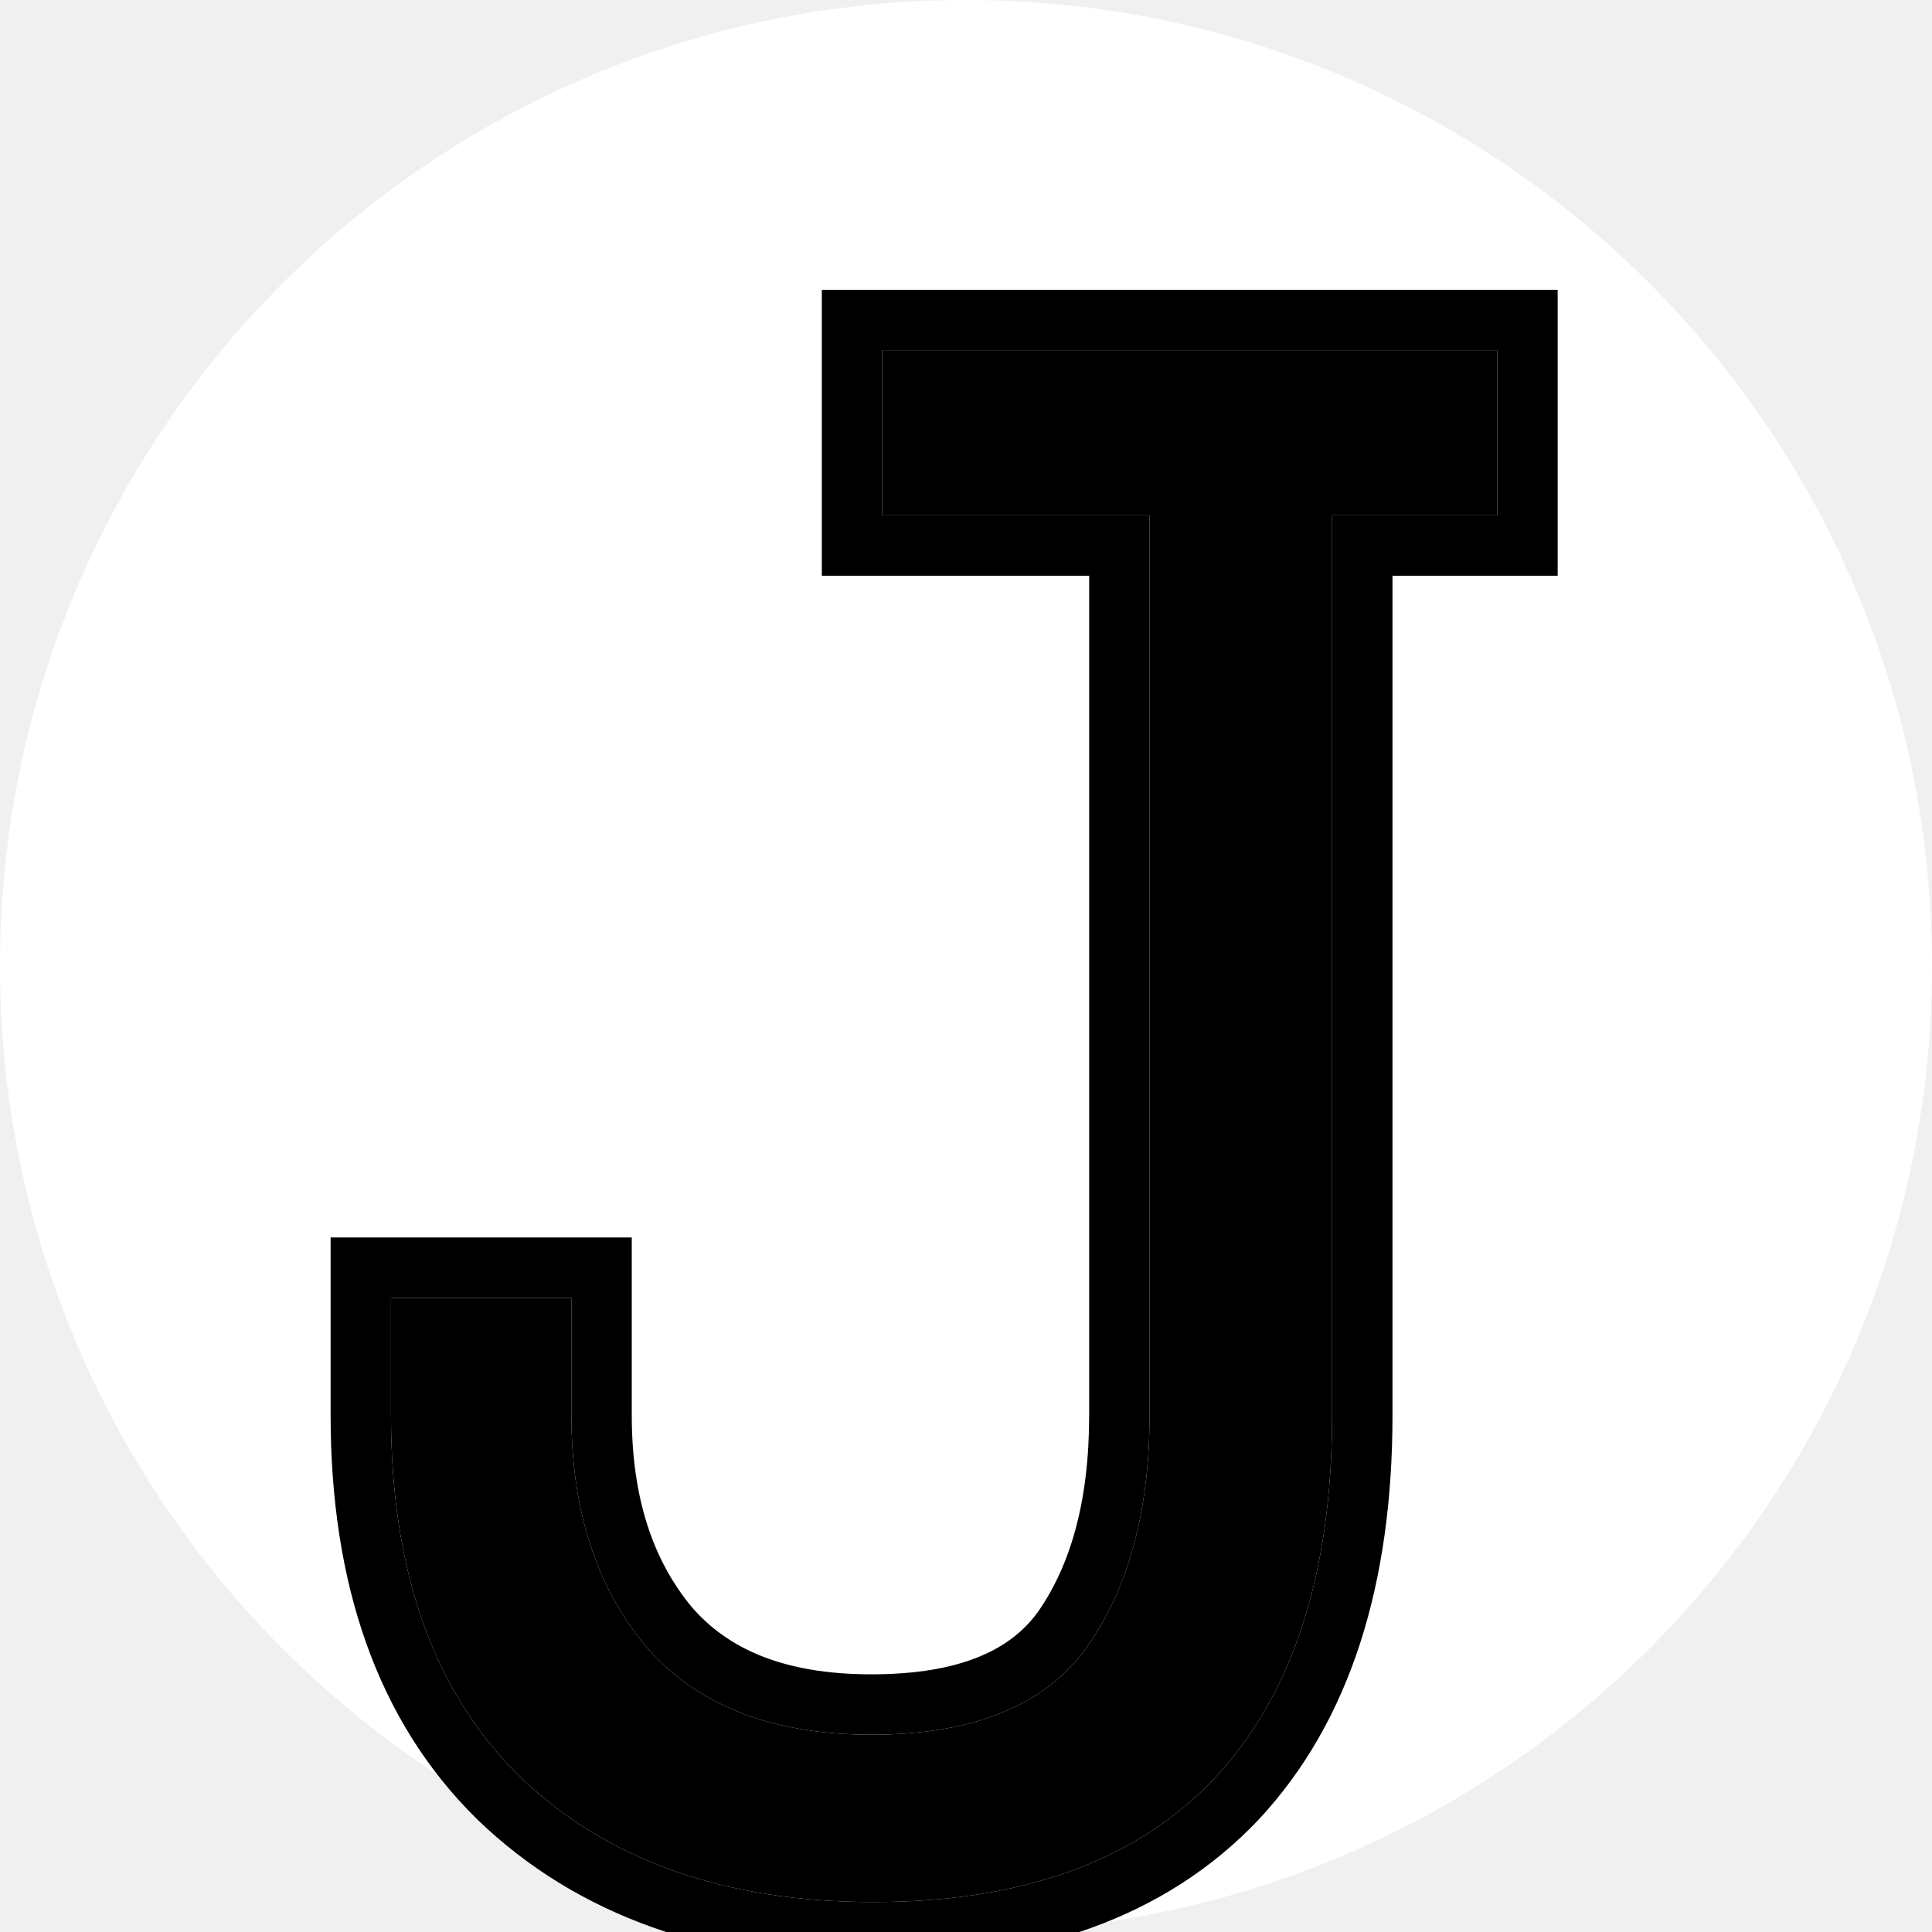
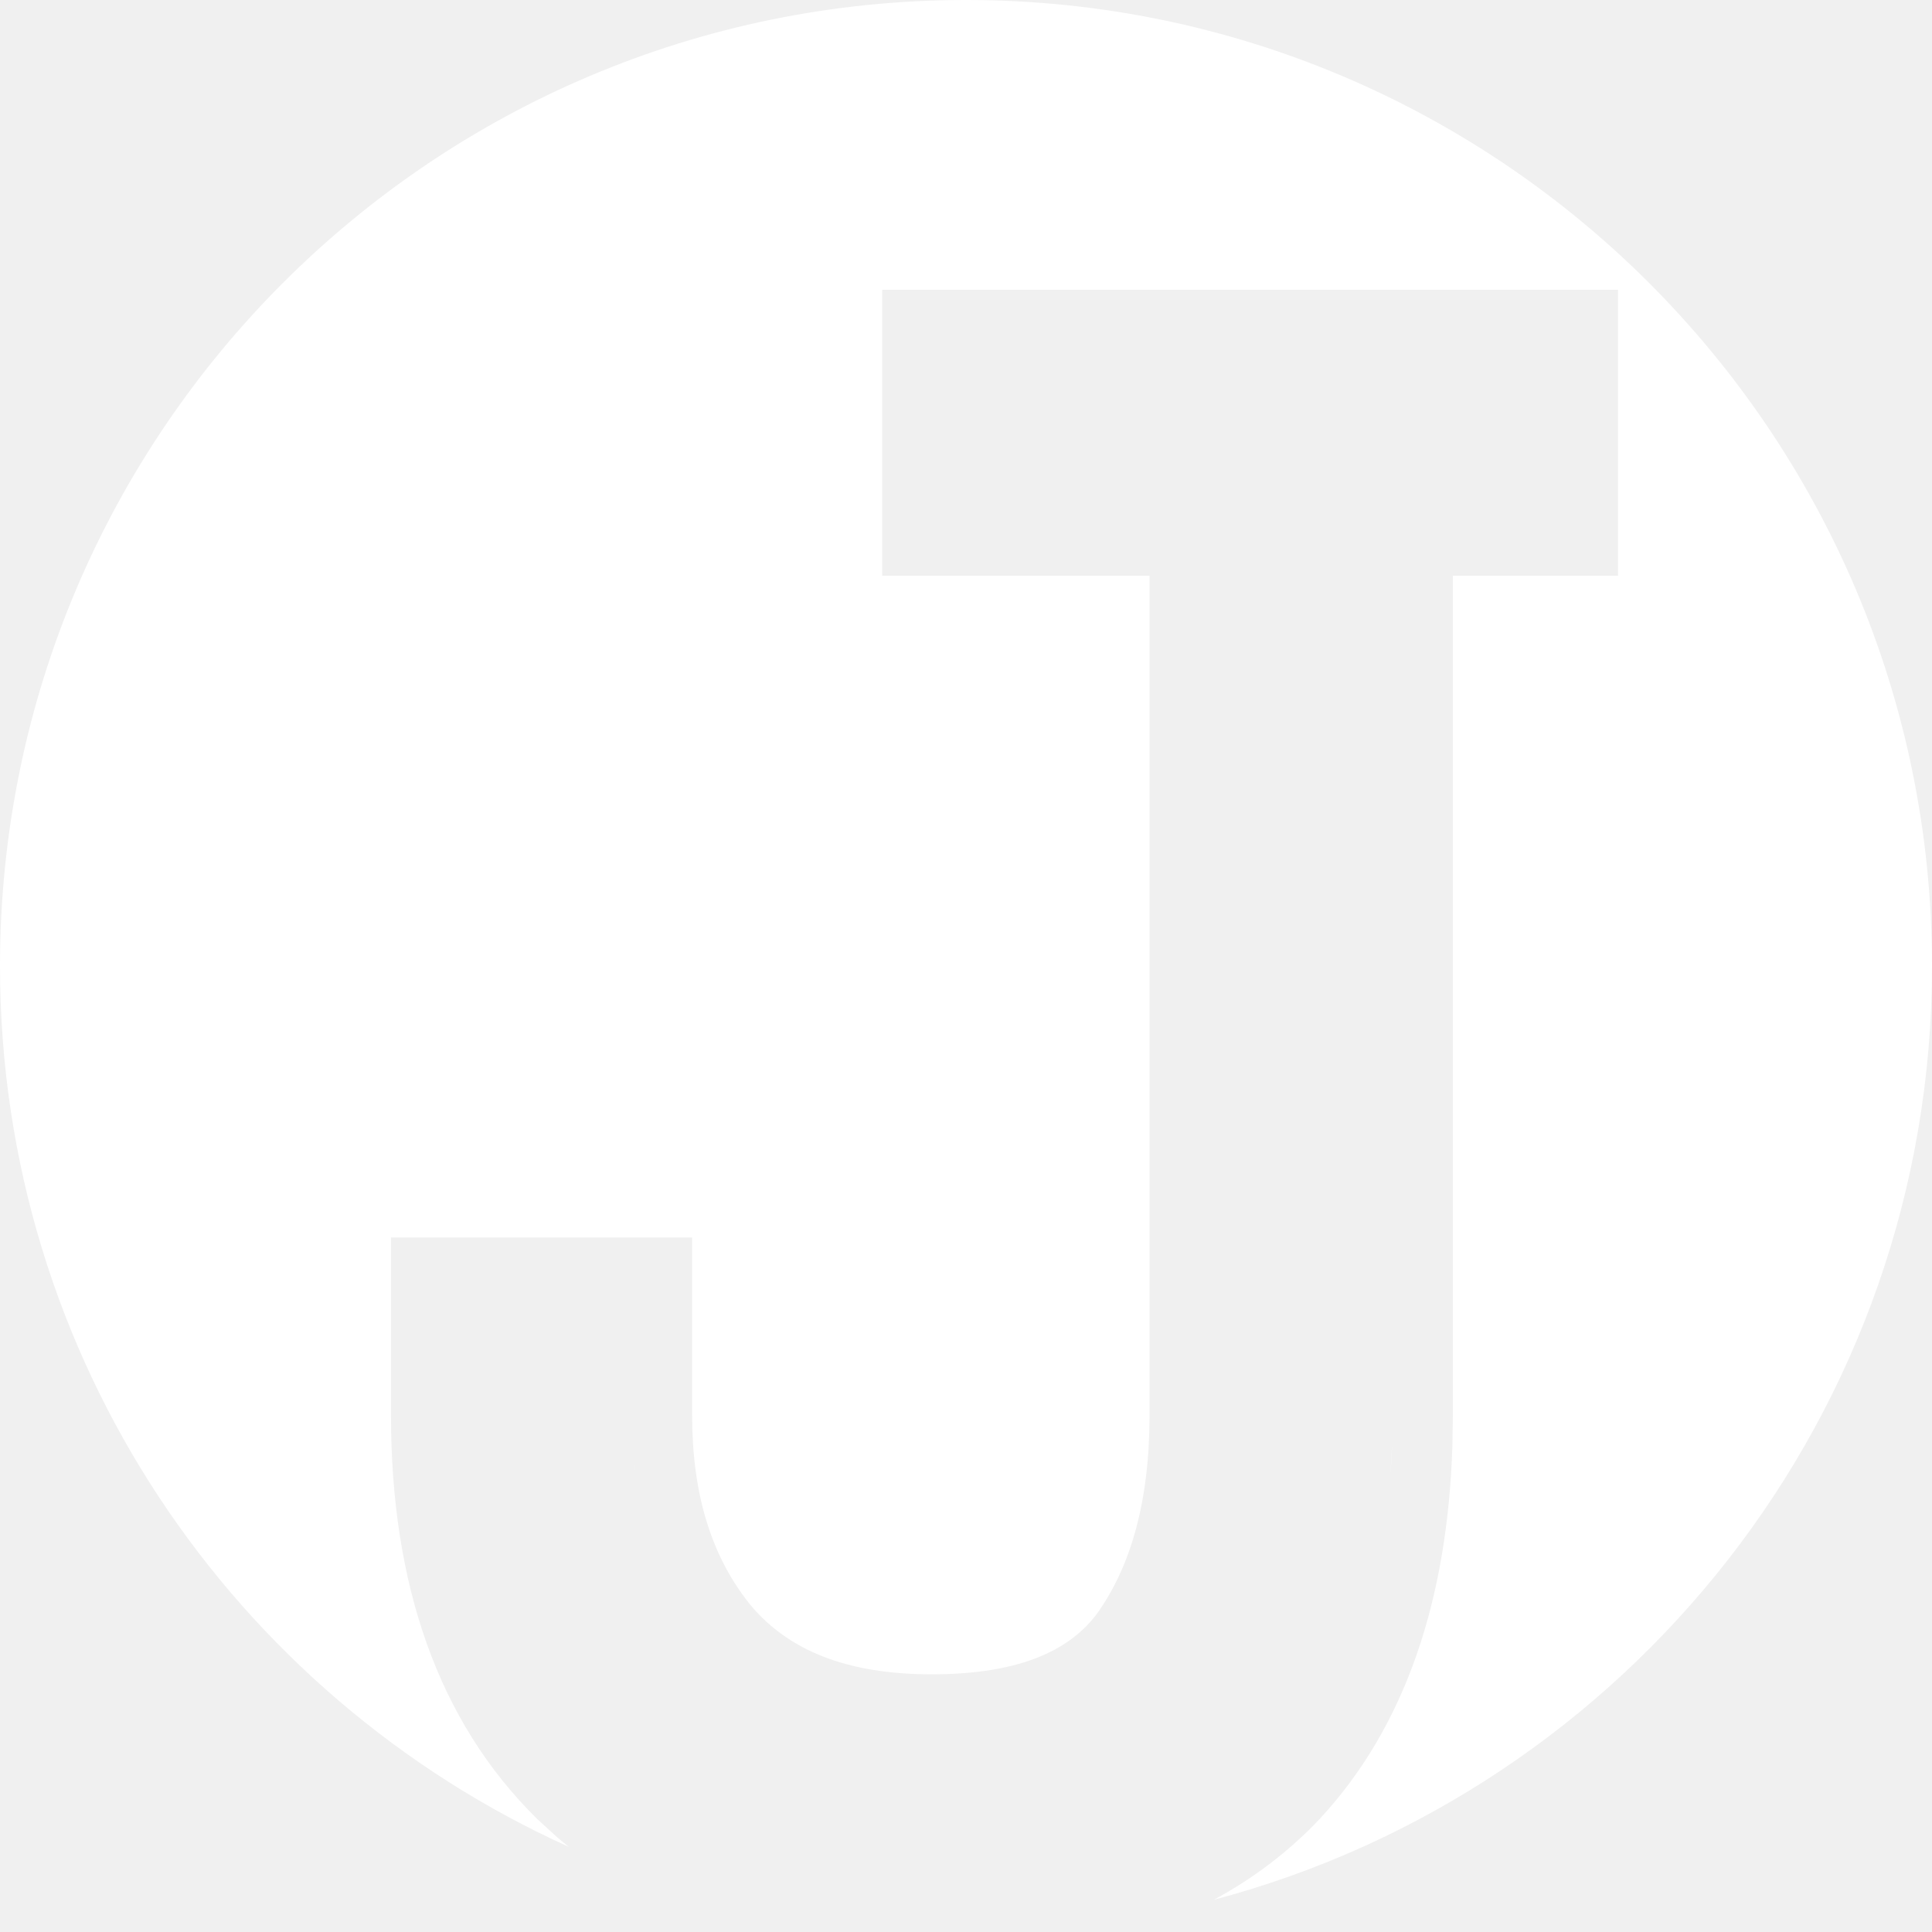
<svg xmlns="http://www.w3.org/2000/svg" width="32" height="32" viewBox="0 0 32 32" fill="none">
  <g clip-path="url(#clip0_1_2)">
-     <circle cx="16" cy="16" r="16" fill="white" />
-     <mask id="path-2-outside-1_1_2" maskUnits="userSpaceOnUse" x="5" y="4" width="21" height="29" fill="black">
-       <rect fill="white" x="5" y="4" width="21" height="29" />
-       <path d="M14.468 31.504C11.996 31.504 10.04 30.808 8.6 29.416C7.184 28.024 6.476 26.032 6.476 23.44V21.496H9.464V23.44C9.464 25 9.872 26.272 10.688 27.256C11.528 28.24 12.776 28.732 14.432 28.732C16.112 28.732 17.3 28.252 17.996 27.292C18.692 26.308 19.04 25.024 19.04 23.44V8.536H14.612V5.8H24.8V8.536H22.064V23.44C22.064 26.056 21.416 28.06 20.12 29.452C18.824 30.82 16.94 31.504 14.468 31.504Z" />
-     </mask>
-     <path d="M14.468 31.504C11.996 31.504 10.04 30.808 8.6 29.416C7.184 28.024 6.476 26.032 6.476 23.44V21.496H9.464V23.44C9.464 25 9.872 26.272 10.688 27.256C11.528 28.24 12.776 28.732 14.432 28.732C16.112 28.732 17.3 28.252 17.996 27.292C18.692 26.308 19.04 25.024 19.04 23.44V8.536H14.612V5.8H24.8V8.536H22.064V23.44C22.064 26.056 21.416 28.06 20.12 29.452C18.824 30.82 16.94 31.504 14.468 31.504Z" fill="black" />
-     <path d="M8.6 29.416L7.899 30.129L7.905 30.135L8.6 29.416ZM6.476 21.496V20.496H5.476V21.496H6.476ZM9.464 21.496H10.464V20.496H9.464V21.496ZM10.688 27.256L9.918 27.894L9.923 27.9L9.927 27.905L10.688 27.256ZM17.996 27.292L18.806 27.879L18.812 27.869L17.996 27.292ZM19.04 8.536H20.04V7.536H19.04V8.536ZM14.612 8.536H13.612V9.536H14.612V8.536ZM14.612 5.8V4.8H13.612V5.8H14.612ZM24.8 5.8H25.8V4.8H24.8V5.8ZM24.8 8.536V9.536H25.8V8.536H24.8ZM22.064 8.536V7.536H21.064V8.536H22.064ZM20.12 29.452L20.846 30.14L20.852 30.133L20.12 29.452ZM14.468 31.504V30.504C12.191 30.504 10.507 29.869 9.295 28.697L8.6 29.416L7.905 30.135C9.573 31.747 11.801 32.504 14.468 32.504V31.504ZM8.6 29.416L9.301 28.703C8.13 27.551 7.476 25.849 7.476 23.44H6.476H5.476C5.476 26.215 6.238 28.497 7.899 30.129L8.6 29.416ZM6.476 23.44H7.476V21.496H6.476H5.476V23.44H6.476ZM6.476 21.496V22.496H9.464V21.496V20.496H6.476V21.496ZM9.464 21.496H8.464V23.44H9.464H10.464V21.496H9.464ZM9.464 23.44H8.464C8.464 25.18 8.923 26.694 9.918 27.894L10.688 27.256L11.458 26.618C10.821 25.85 10.464 24.82 10.464 23.44H9.464ZM10.688 27.256L9.927 27.905C11.008 29.171 12.572 29.732 14.432 29.732V28.732V27.732C12.98 27.732 12.048 27.309 11.449 26.607L10.688 27.256ZM14.432 28.732V29.732C16.29 29.732 17.851 29.195 18.806 27.879L17.996 27.292L17.186 26.705C16.749 27.308 15.934 27.732 14.432 27.732V28.732ZM17.996 27.292L18.812 27.869C19.66 26.671 20.04 25.166 20.04 23.44H19.04H18.04C18.04 24.882 17.724 25.945 17.18 26.715L17.996 27.292ZM19.04 23.44H20.04V8.536H19.04H18.04V23.44H19.04ZM19.04 8.536V7.536H14.612V8.536V9.536H19.04V8.536ZM14.612 8.536H15.612V5.8H14.612H13.612V8.536H14.612ZM14.612 5.8V6.8H24.8V5.8V4.8H14.612V5.8ZM24.8 5.8H23.8V8.536H24.8H25.8V5.8H24.8ZM24.8 8.536V7.536H22.064V8.536V9.536H24.8V8.536ZM22.064 8.536H21.064V23.44H22.064H23.064V8.536H22.064ZM22.064 23.44H21.064C21.064 25.899 20.456 27.624 19.388 28.771L20.12 29.452L20.852 30.133C22.376 28.496 23.064 26.213 23.064 23.44H22.064ZM20.12 29.452L19.394 28.764C18.341 29.876 16.755 30.504 14.468 30.504V31.504V32.504C17.125 32.504 19.307 31.764 20.846 30.14L20.12 29.452Z" fill="black" mask="url(#path-2-outside-1_1_2)" />
+     <path d="M16 0C24.837 0 32 7.163 32 16C32 23.417 26.953 29.653 20.106 31.466C20.752 31.116 21.335 30.678 21.846 30.14L21.852 30.134C23.28 28.599 23.974 26.496 24.056 23.954L24.064 23.44V9.536H26.8V4.8H14.612V9.536H19.04V23.44C19.04 24.876 18.726 25.937 18.186 26.705C17.749 27.309 16.934 27.732 15.432 27.732C13.988 27.732 13.058 27.313 12.458 26.617C11.861 25.898 11.509 24.948 11.468 23.694L11.464 23.44V20.496H6.476V23.44C6.476 26.215 7.239 28.497 8.899 30.129L8.905 30.135L9.225 30.428C9.289 30.484 9.356 30.536 9.422 30.59C3.866 28.081 0 22.492 0 16C0 7.163 7.163 0 16 0ZM21.564 28.914C21.516 28.98 21.465 29.044 21.414 29.107C21.465 29.044 21.516 28.98 21.564 28.914ZM9.257 29.048C9.207 28.99 9.156 28.933 9.108 28.873C9.156 28.933 9.207 28.99 9.257 29.048ZM21.773 28.615C21.727 28.685 21.679 28.753 21.631 28.821C21.679 28.753 21.727 28.685 21.773 28.615ZM9.001 28.732C8.967 28.688 8.933 28.644 8.9 28.599C8.933 28.644 8.967 28.688 9.001 28.732ZM21.95 28.325C21.915 28.387 21.877 28.447 21.84 28.507C21.877 28.447 21.915 28.387 21.95 28.325ZM8.802 28.456C8.765 28.402 8.728 28.348 8.693 28.293C8.728 28.348 8.765 28.402 8.802 28.456ZM22.123 28.009C22.088 28.077 22.051 28.144 22.015 28.21C22.051 28.144 22.088 28.077 22.123 28.009ZM8.618 28.17C8.578 28.104 8.538 28.038 8.5 27.97C8.538 28.038 8.578 28.104 8.618 28.17ZM22.278 27.683C22.248 27.749 22.217 27.815 22.186 27.88C22.217 27.815 22.248 27.749 22.278 27.683ZM8.427 27.833C8.396 27.775 8.365 27.716 8.336 27.656C8.365 27.716 8.396 27.775 8.427 27.833ZM22.418 27.348C22.393 27.413 22.367 27.477 22.34 27.54C22.367 27.477 22.393 27.413 22.418 27.348ZM8.267 27.51C8.233 27.438 8.201 27.366 8.17 27.292C8.201 27.366 8.233 27.438 8.267 27.51ZM22.547 26.992C22.525 27.057 22.503 27.121 22.48 27.185C22.503 27.121 22.525 27.057 22.547 26.992ZM8.121 27.175C8.092 27.104 8.065 27.032 8.038 26.959C8.065 27.032 8.092 27.104 8.121 27.175ZM22.656 26.64C22.639 26.699 22.623 26.758 22.605 26.816C22.623 26.758 22.639 26.699 22.656 26.64ZM7.977 26.786C7.95 26.709 7.925 26.63 7.9 26.551C7.925 26.63 7.95 26.709 7.977 26.786ZM7.869 26.448C7.844 26.362 7.821 26.275 7.798 26.188C7.821 26.275 7.844 26.362 7.869 26.448ZM22.762 26.241C22.747 26.304 22.731 26.366 22.715 26.428C22.731 26.366 22.747 26.304 22.762 26.241ZM7.759 26.033C7.739 25.949 7.72 25.863 7.702 25.776C7.72 25.863 7.739 25.949 7.759 26.033ZM22.856 25.799C22.841 25.878 22.826 25.956 22.81 26.033C22.826 25.956 22.841 25.878 22.856 25.799ZM22.925 25.395C22.911 25.484 22.897 25.573 22.882 25.661C22.897 25.573 22.911 25.484 22.925 25.395ZM7.676 25.65C7.661 25.575 7.648 25.499 7.635 25.423C7.648 25.499 7.661 25.575 7.676 25.65ZM22.991 24.887C22.978 25.013 22.962 25.137 22.945 25.26C22.962 25.137 22.978 25.013 22.991 24.887ZM7.602 25.22C7.59 25.141 7.58 25.061 7.57 24.98C7.58 25.061 7.59 25.141 7.602 25.22ZM23.057 23.923C23.047 24.233 23.026 24.534 22.997 24.826C23.011 24.684 23.023 24.539 23.033 24.393L23.057 23.923ZM7.547 24.8C7.535 24.687 7.525 24.573 7.516 24.457C7.525 24.573 7.535 24.687 7.547 24.8ZM10.504 24.253C10.508 24.297 10.513 24.34 10.519 24.384C10.515 24.352 10.51 24.32 10.507 24.287L10.504 24.253Z" fill="white" />
  </g>
  <defs>
    <clipPath id="clip0_1_2">
      <rect width="32" height="32" fill="white" />
    </clipPath>
  </defs>
</svg>
